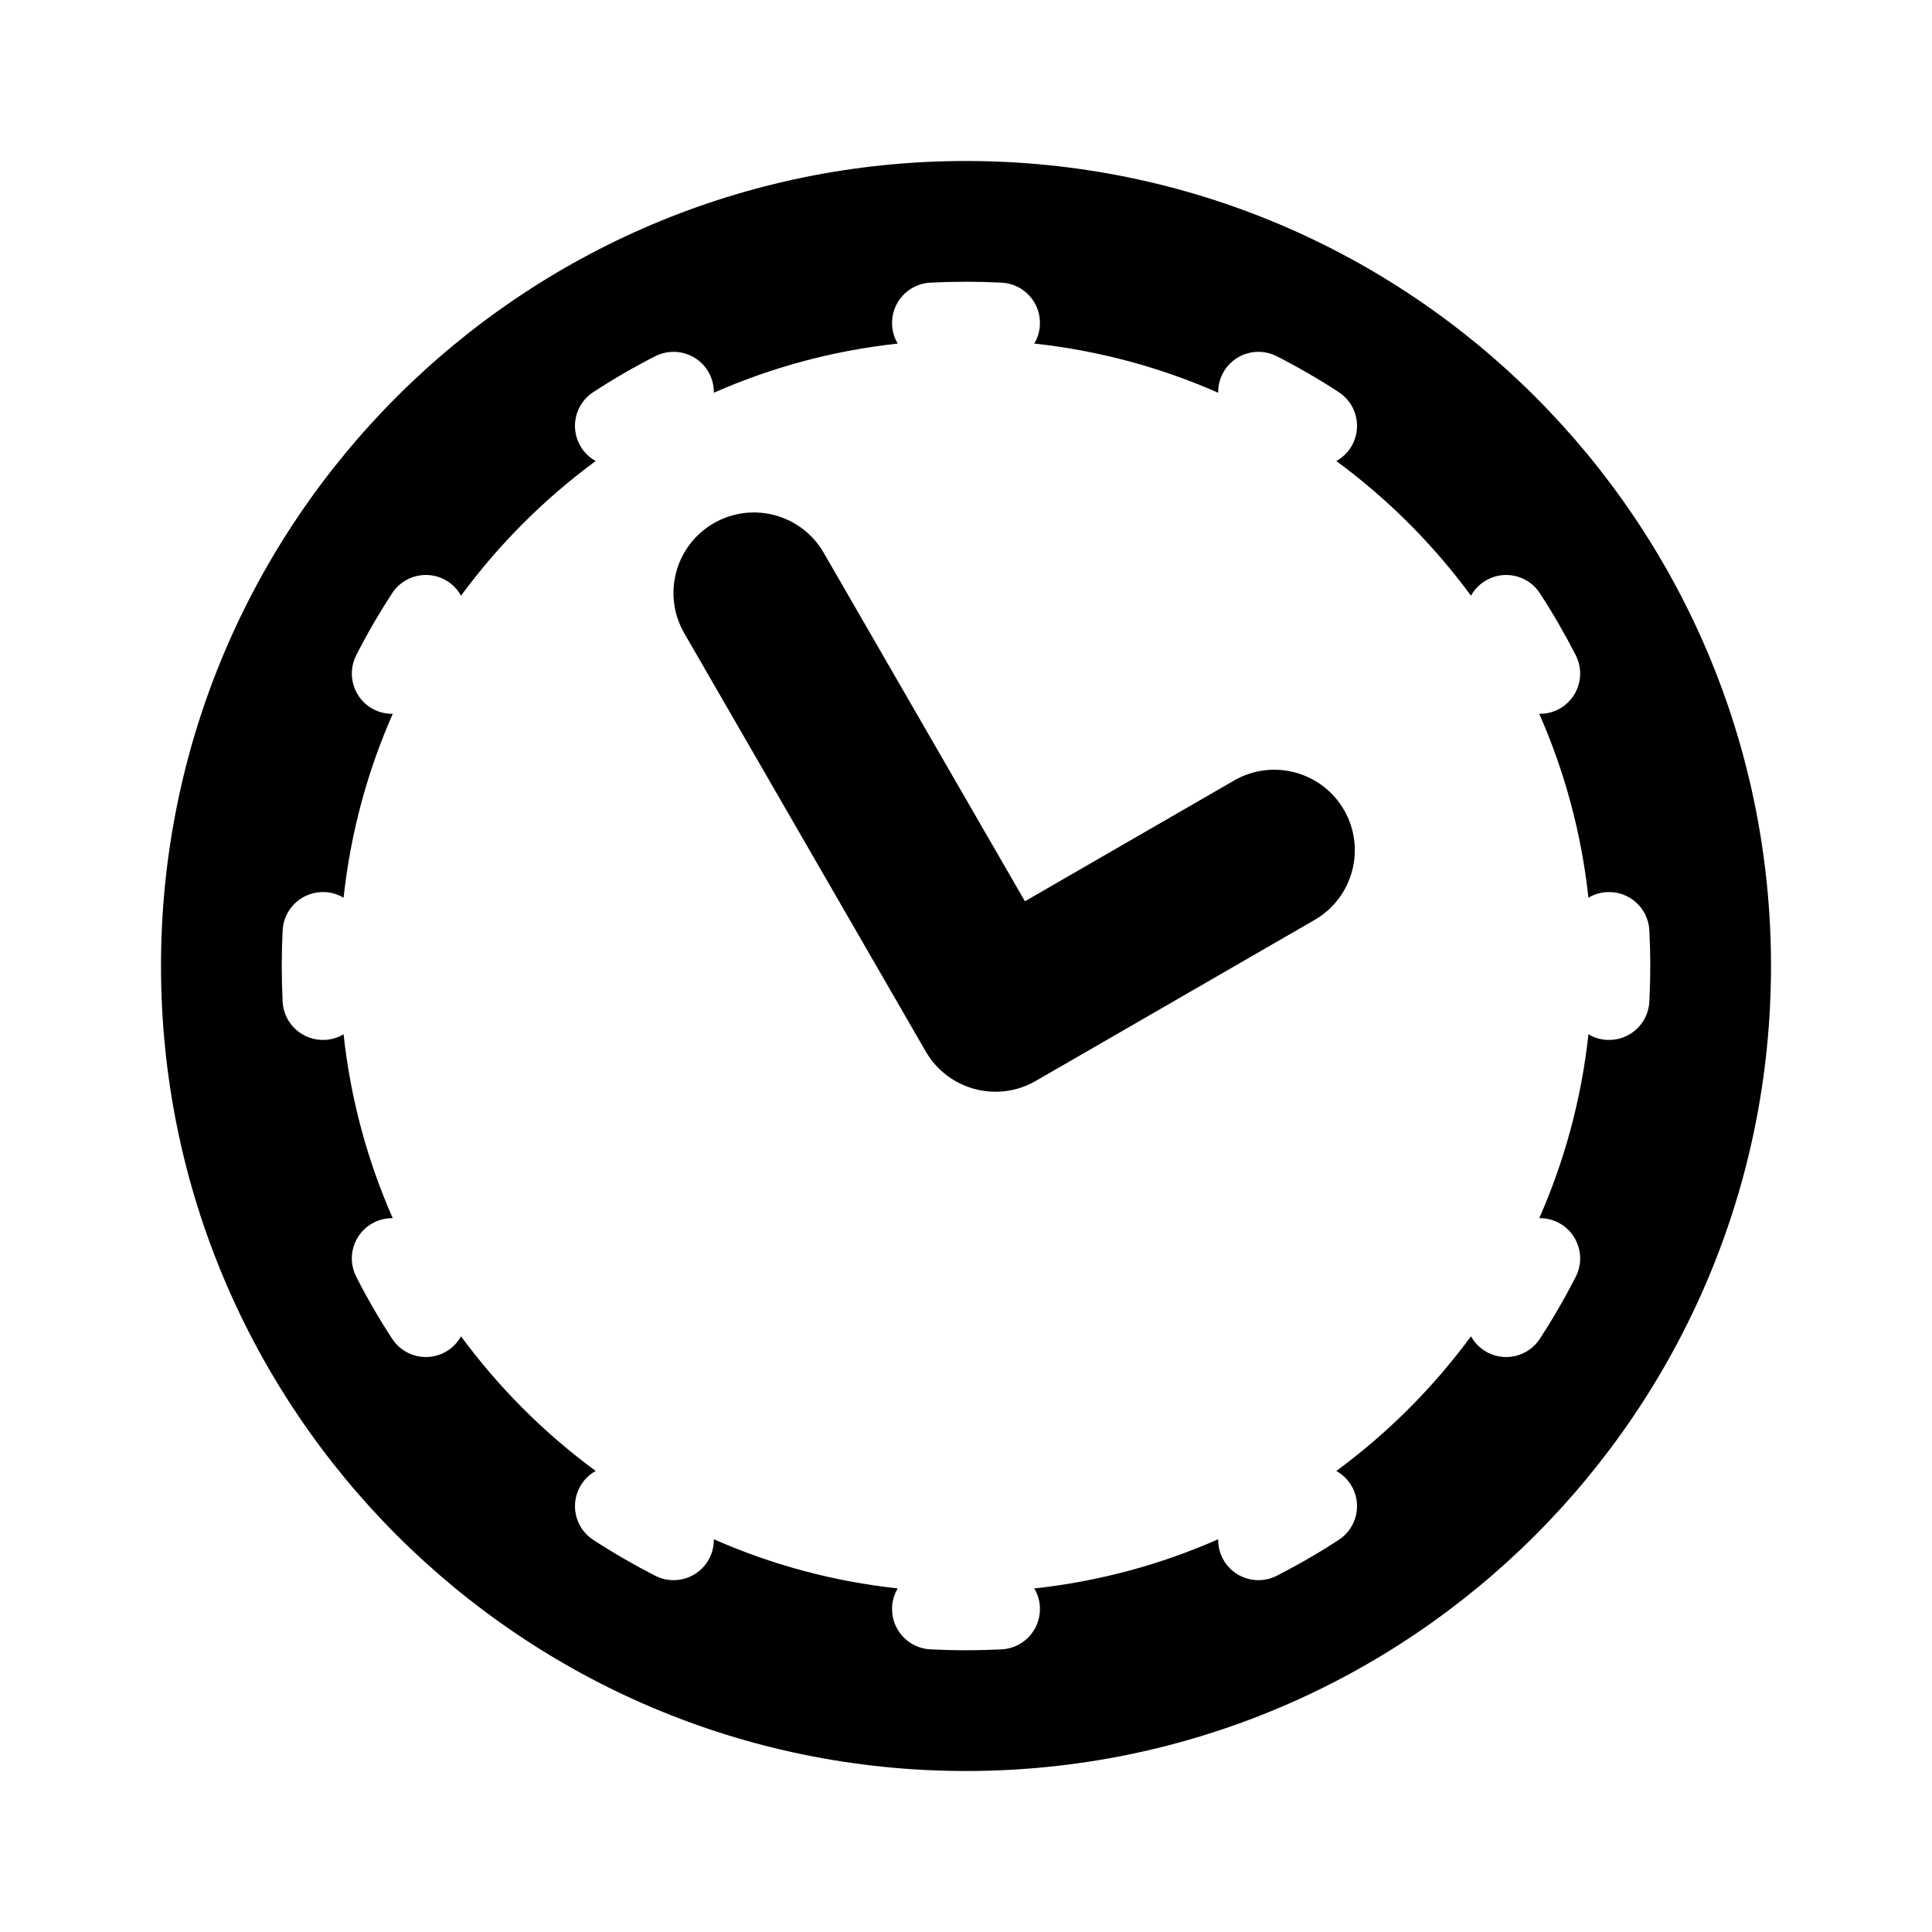
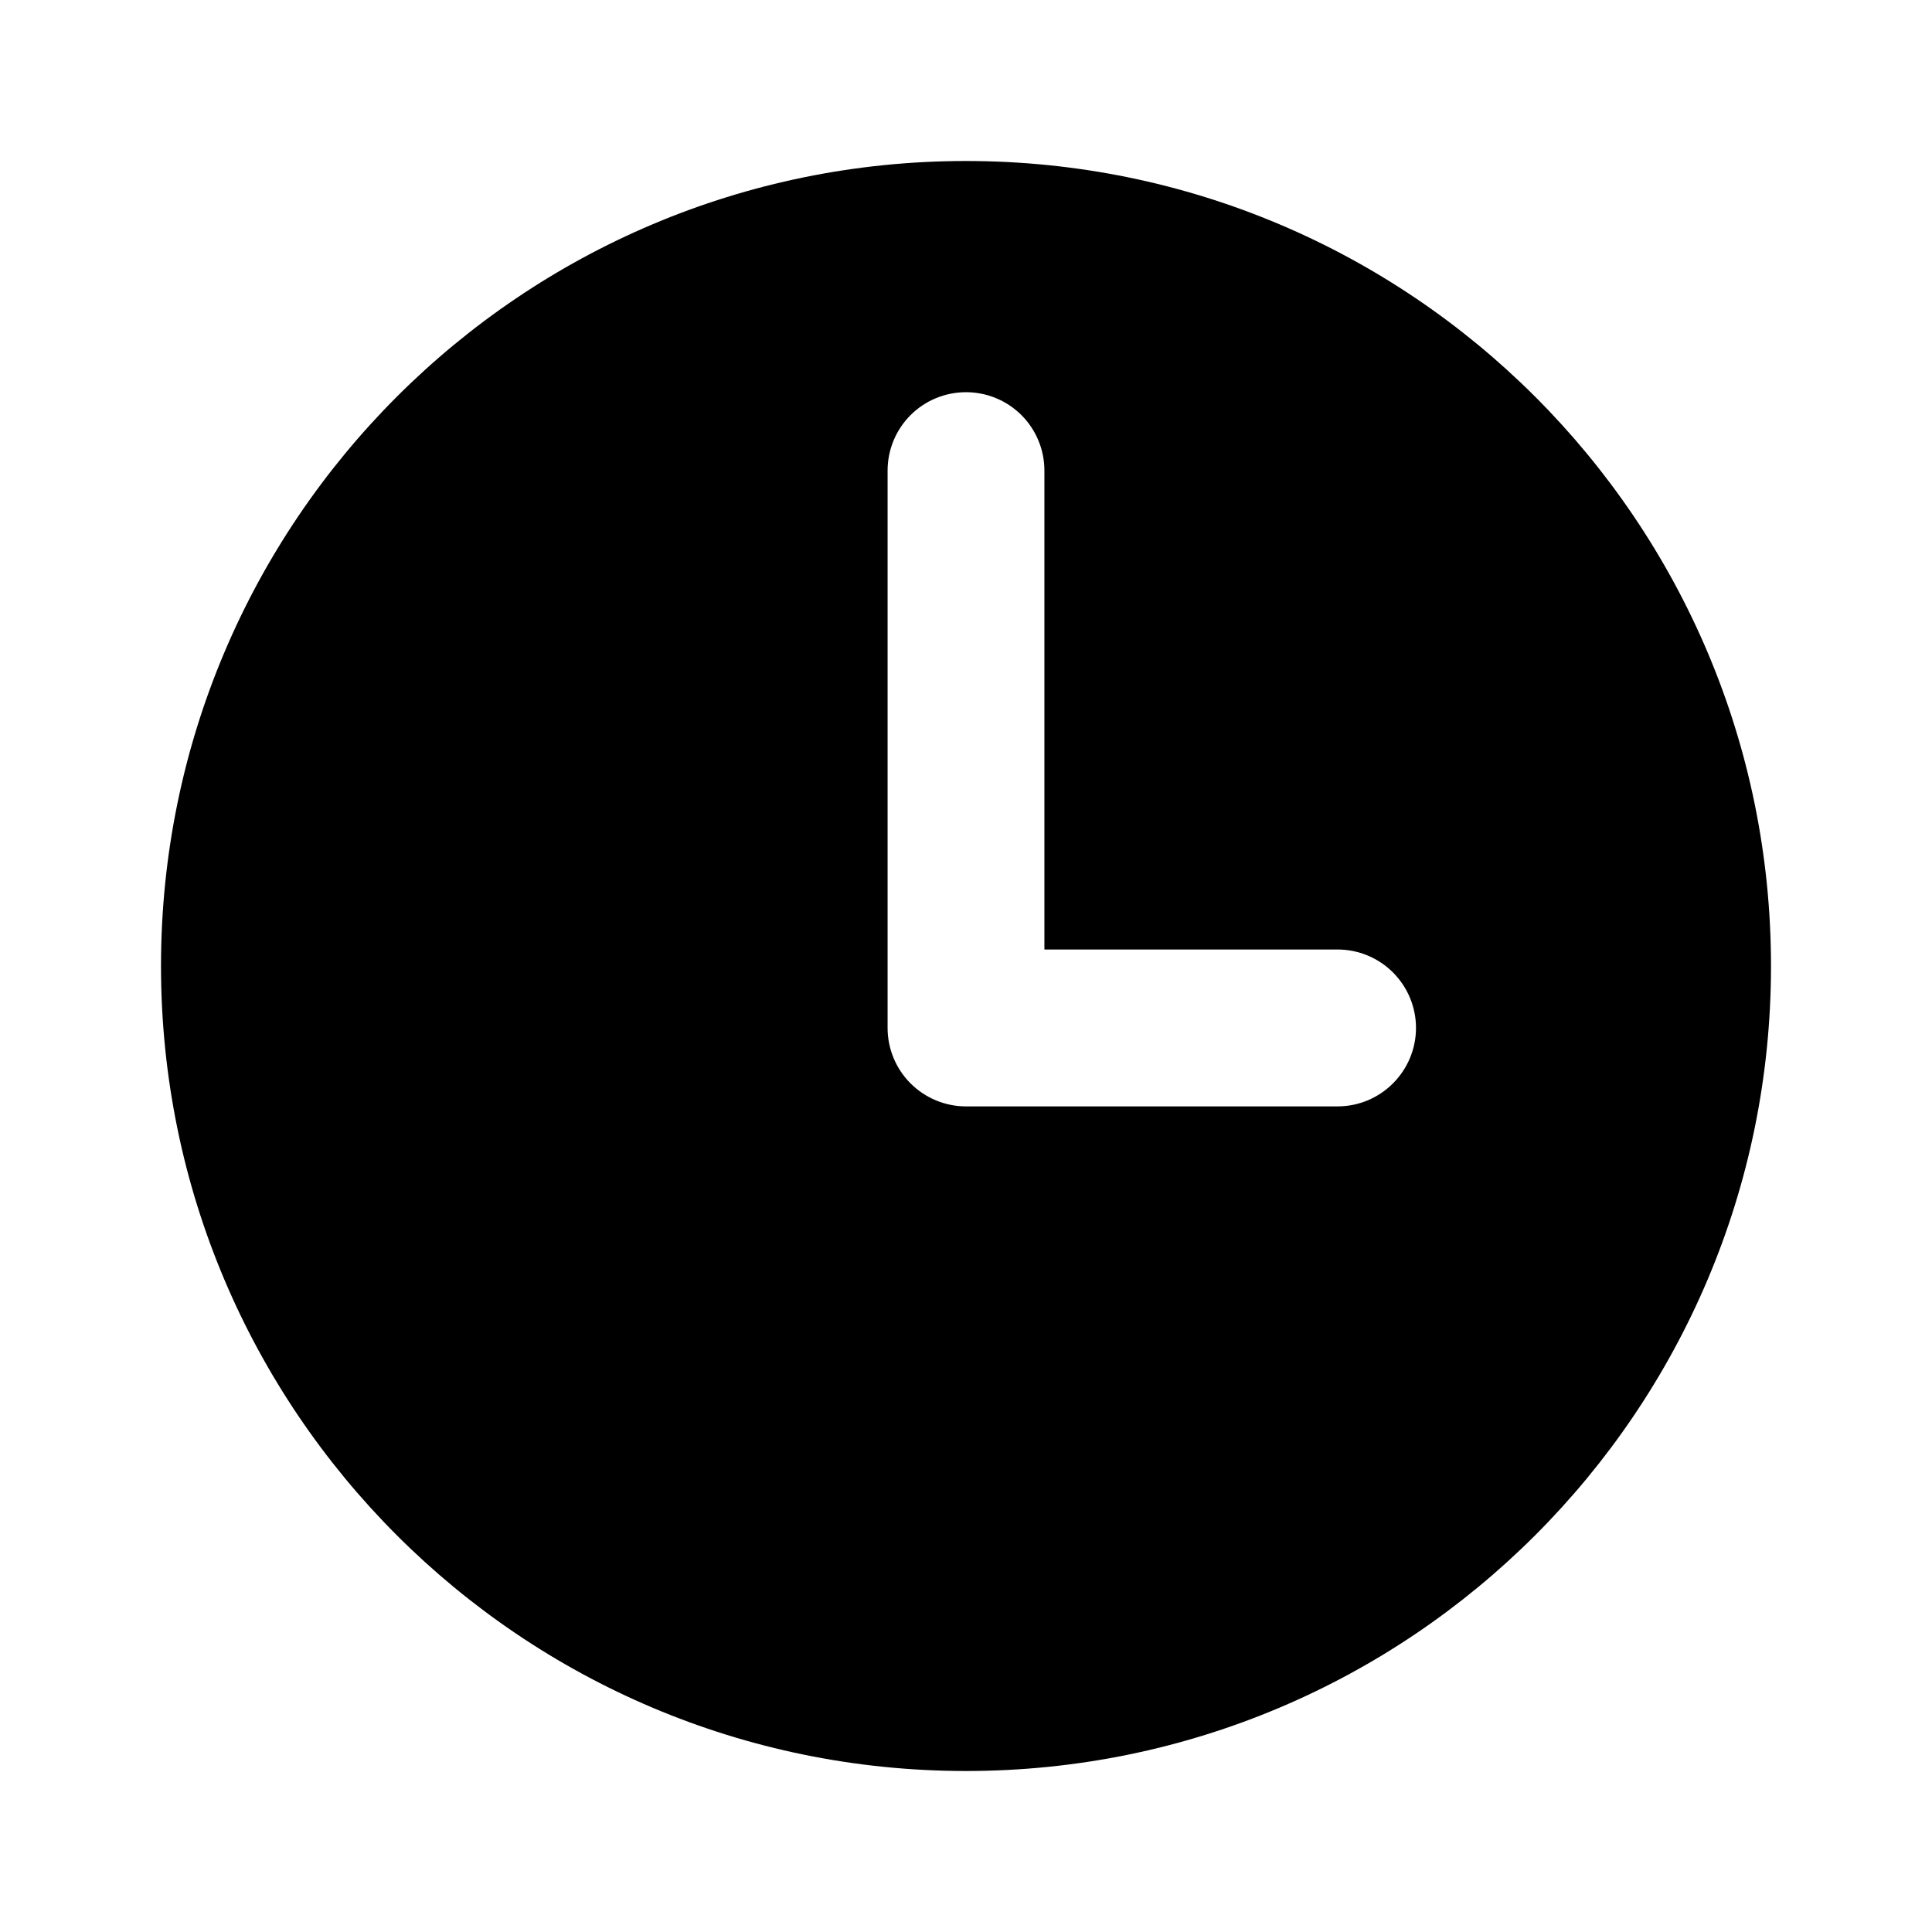
<svg xmlns="http://www.w3.org/2000/svg" width="24" height="24" viewBox="0 0 24 24" fill="none">
-   <path d="M8.866 6.5C9.344 6.224 9.956 6.388 10.232 6.866L12.732 11.196L15.33 9.696C15.808 9.42 16.42 9.584 16.696 10.062C16.972 10.54 16.808 11.152 16.33 11.428L12.866 13.428C12.388 13.704 11.776 13.54 11.5 13.062L8.5 7.866C8.224 7.388 8.388 6.776 8.866 6.5Z" fill="currentColor" />
-   <path fill-rule="evenodd" clip-rule="evenodd" d="M22 12C22 17.523 17.523 22 12 22C6.477 22 2 17.523 2 12C2 6.477 6.477 2 12 2C17.523 2 22 6.477 22 12ZM19.121 15.133C19.435 14.421 19.645 13.653 19.732 12.848C19.8 12.889 19.879 12.914 19.963 12.918C20.239 12.932 20.474 12.72 20.489 12.444C20.496 12.297 20.5 12.149 20.5 12C20.5 11.851 20.496 11.703 20.489 11.556C20.474 11.28 20.239 11.068 19.963 11.082C19.879 11.086 19.8 11.111 19.732 11.152C19.645 10.347 19.435 9.579 19.121 8.867C19.201 8.869 19.281 8.851 19.357 8.813C19.603 8.687 19.7 8.386 19.575 8.14C19.439 7.875 19.291 7.618 19.129 7.37C18.979 7.138 18.669 7.073 18.438 7.223C18.366 7.27 18.311 7.331 18.273 7.4C17.803 6.761 17.239 6.197 16.6 5.727C16.669 5.689 16.73 5.634 16.777 5.563C16.927 5.331 16.862 5.021 16.63 4.871C16.382 4.709 16.125 4.56 15.86 4.425C15.614 4.3 15.313 4.397 15.187 4.643C15.149 4.719 15.131 4.8 15.133 4.879C14.421 4.565 13.653 4.355 12.848 4.268C12.889 4.2 12.914 4.121 12.918 4.037C12.932 3.761 12.72 3.526 12.444 3.511C12.297 3.504 12.149 3.5 12 3.5C11.851 3.5 11.703 3.504 11.556 3.511C11.28 3.526 11.068 3.761 11.082 4.037C11.086 4.121 11.111 4.2 11.152 4.268C10.347 4.355 9.579 4.565 8.867 4.879C8.869 4.8 8.851 4.719 8.813 4.643C8.687 4.397 8.386 4.3 8.14 4.425C7.875 4.56 7.618 4.709 7.37 4.871C7.138 5.021 7.073 5.331 7.223 5.563C7.27 5.634 7.331 5.689 7.4 5.727C6.761 6.197 6.197 6.761 5.727 7.4C5.689 7.331 5.634 7.27 5.563 7.223C5.331 7.073 5.021 7.138 4.871 7.37C4.709 7.618 4.56 7.875 4.425 8.14C4.3 8.386 4.397 8.687 4.643 8.813C4.719 8.851 4.8 8.869 4.879 8.867C4.565 9.579 4.355 10.347 4.268 11.152C4.2 11.111 4.121 11.086 4.037 11.082C3.761 11.068 3.526 11.28 3.511 11.556C3.504 11.703 3.5 11.851 3.5 12C3.5 12.149 3.504 12.297 3.511 12.444C3.526 12.72 3.761 12.932 4.037 12.918C4.121 12.914 4.2 12.889 4.268 12.848C4.355 13.653 4.565 14.421 4.879 15.133C4.8 15.131 4.719 15.149 4.643 15.187C4.397 15.313 4.3 15.614 4.425 15.86C4.56 16.125 4.709 16.382 4.871 16.63C5.021 16.862 5.331 16.927 5.563 16.777C5.634 16.73 5.689 16.669 5.727 16.6C6.197 17.239 6.761 17.803 7.4 18.273C7.331 18.311 7.27 18.366 7.223 18.438C7.073 18.669 7.138 18.979 7.37 19.129C7.618 19.291 7.875 19.439 8.14 19.575C8.386 19.7 8.687 19.603 8.813 19.357C8.851 19.281 8.869 19.201 8.867 19.121C9.579 19.435 10.347 19.645 11.152 19.732C11.111 19.8 11.086 19.879 11.082 19.963C11.068 20.239 11.28 20.474 11.556 20.489C11.703 20.496 11.851 20.5 12 20.5C12.149 20.5 12.297 20.496 12.444 20.489C12.72 20.474 12.932 20.239 12.918 19.963C12.914 19.879 12.889 19.8 12.848 19.732C13.653 19.645 14.421 19.435 15.133 19.121C15.131 19.201 15.149 19.281 15.187 19.357C15.313 19.603 15.614 19.7 15.86 19.575C16.125 19.439 16.382 19.291 16.63 19.129C16.862 18.979 16.927 18.669 16.777 18.438C16.73 18.366 16.669 18.311 16.6 18.273C17.239 17.803 17.803 17.239 18.273 16.6C18.311 16.669 18.366 16.73 18.438 16.777C18.669 16.927 18.979 16.862 19.129 16.63C19.291 16.382 19.439 16.125 19.575 15.86C19.7 15.614 19.603 15.313 19.357 15.187C19.281 15.149 19.201 15.131 19.121 15.133Z" fill="currentColor" />
+   <path fill-rule="evenodd" clip-rule="evenodd" d="M2 12C2 6.477 6.477 2 12 2C17.523 2 22 6.477 22 12C22 17.523 17.523 22 12 22C6.477 22 2 17.523 2 12ZM11.311 5.157C11.494 4.974 11.742 4.872 12 4.872C12.258 4.872 12.506 4.974 12.689 5.157C12.872 5.34 12.974 5.588 12.974 5.846V11.795H16.615C16.874 11.795 17.122 11.898 17.304 12.08C17.487 12.263 17.59 12.511 17.59 12.769C17.59 13.028 17.487 13.275 17.304 13.458C17.122 13.641 16.874 13.744 16.615 13.744H12C11.742 13.744 11.494 13.641 11.311 13.458C11.128 13.275 11.026 13.028 11.026 12.769V5.846C11.026 5.588 11.128 5.34 11.311 5.157Z" fill="currentColor" />
</svg>
